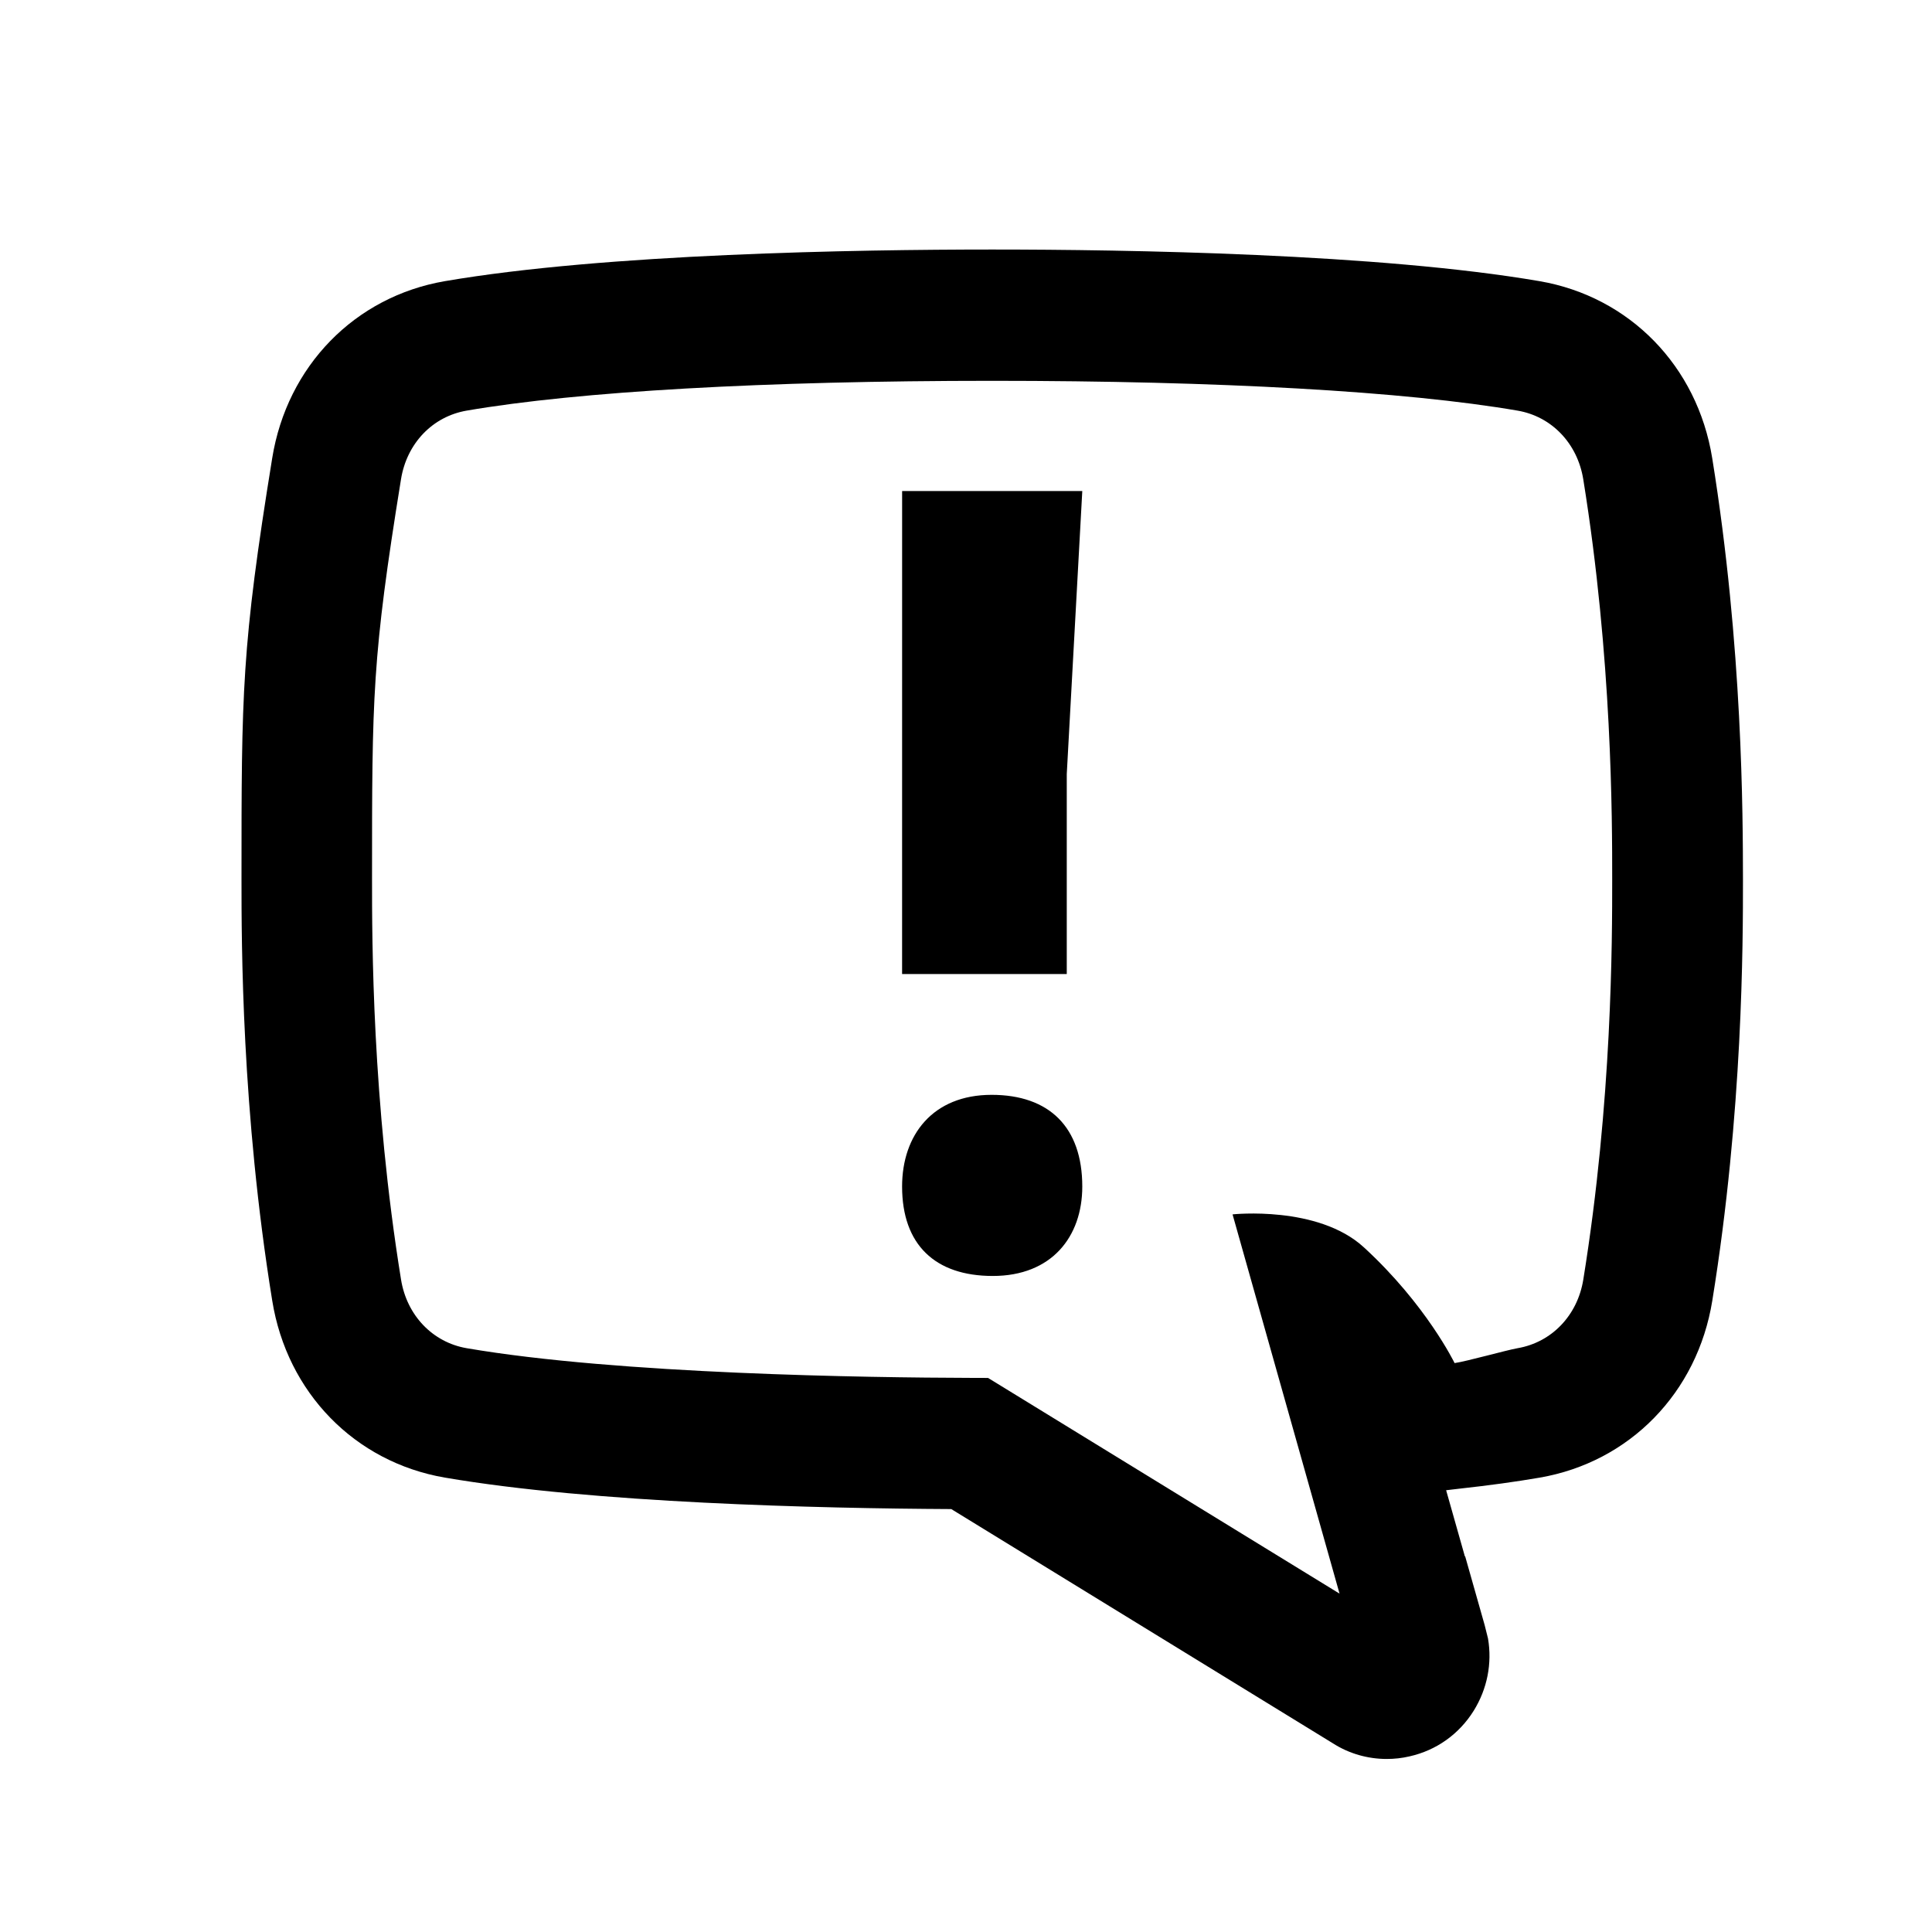
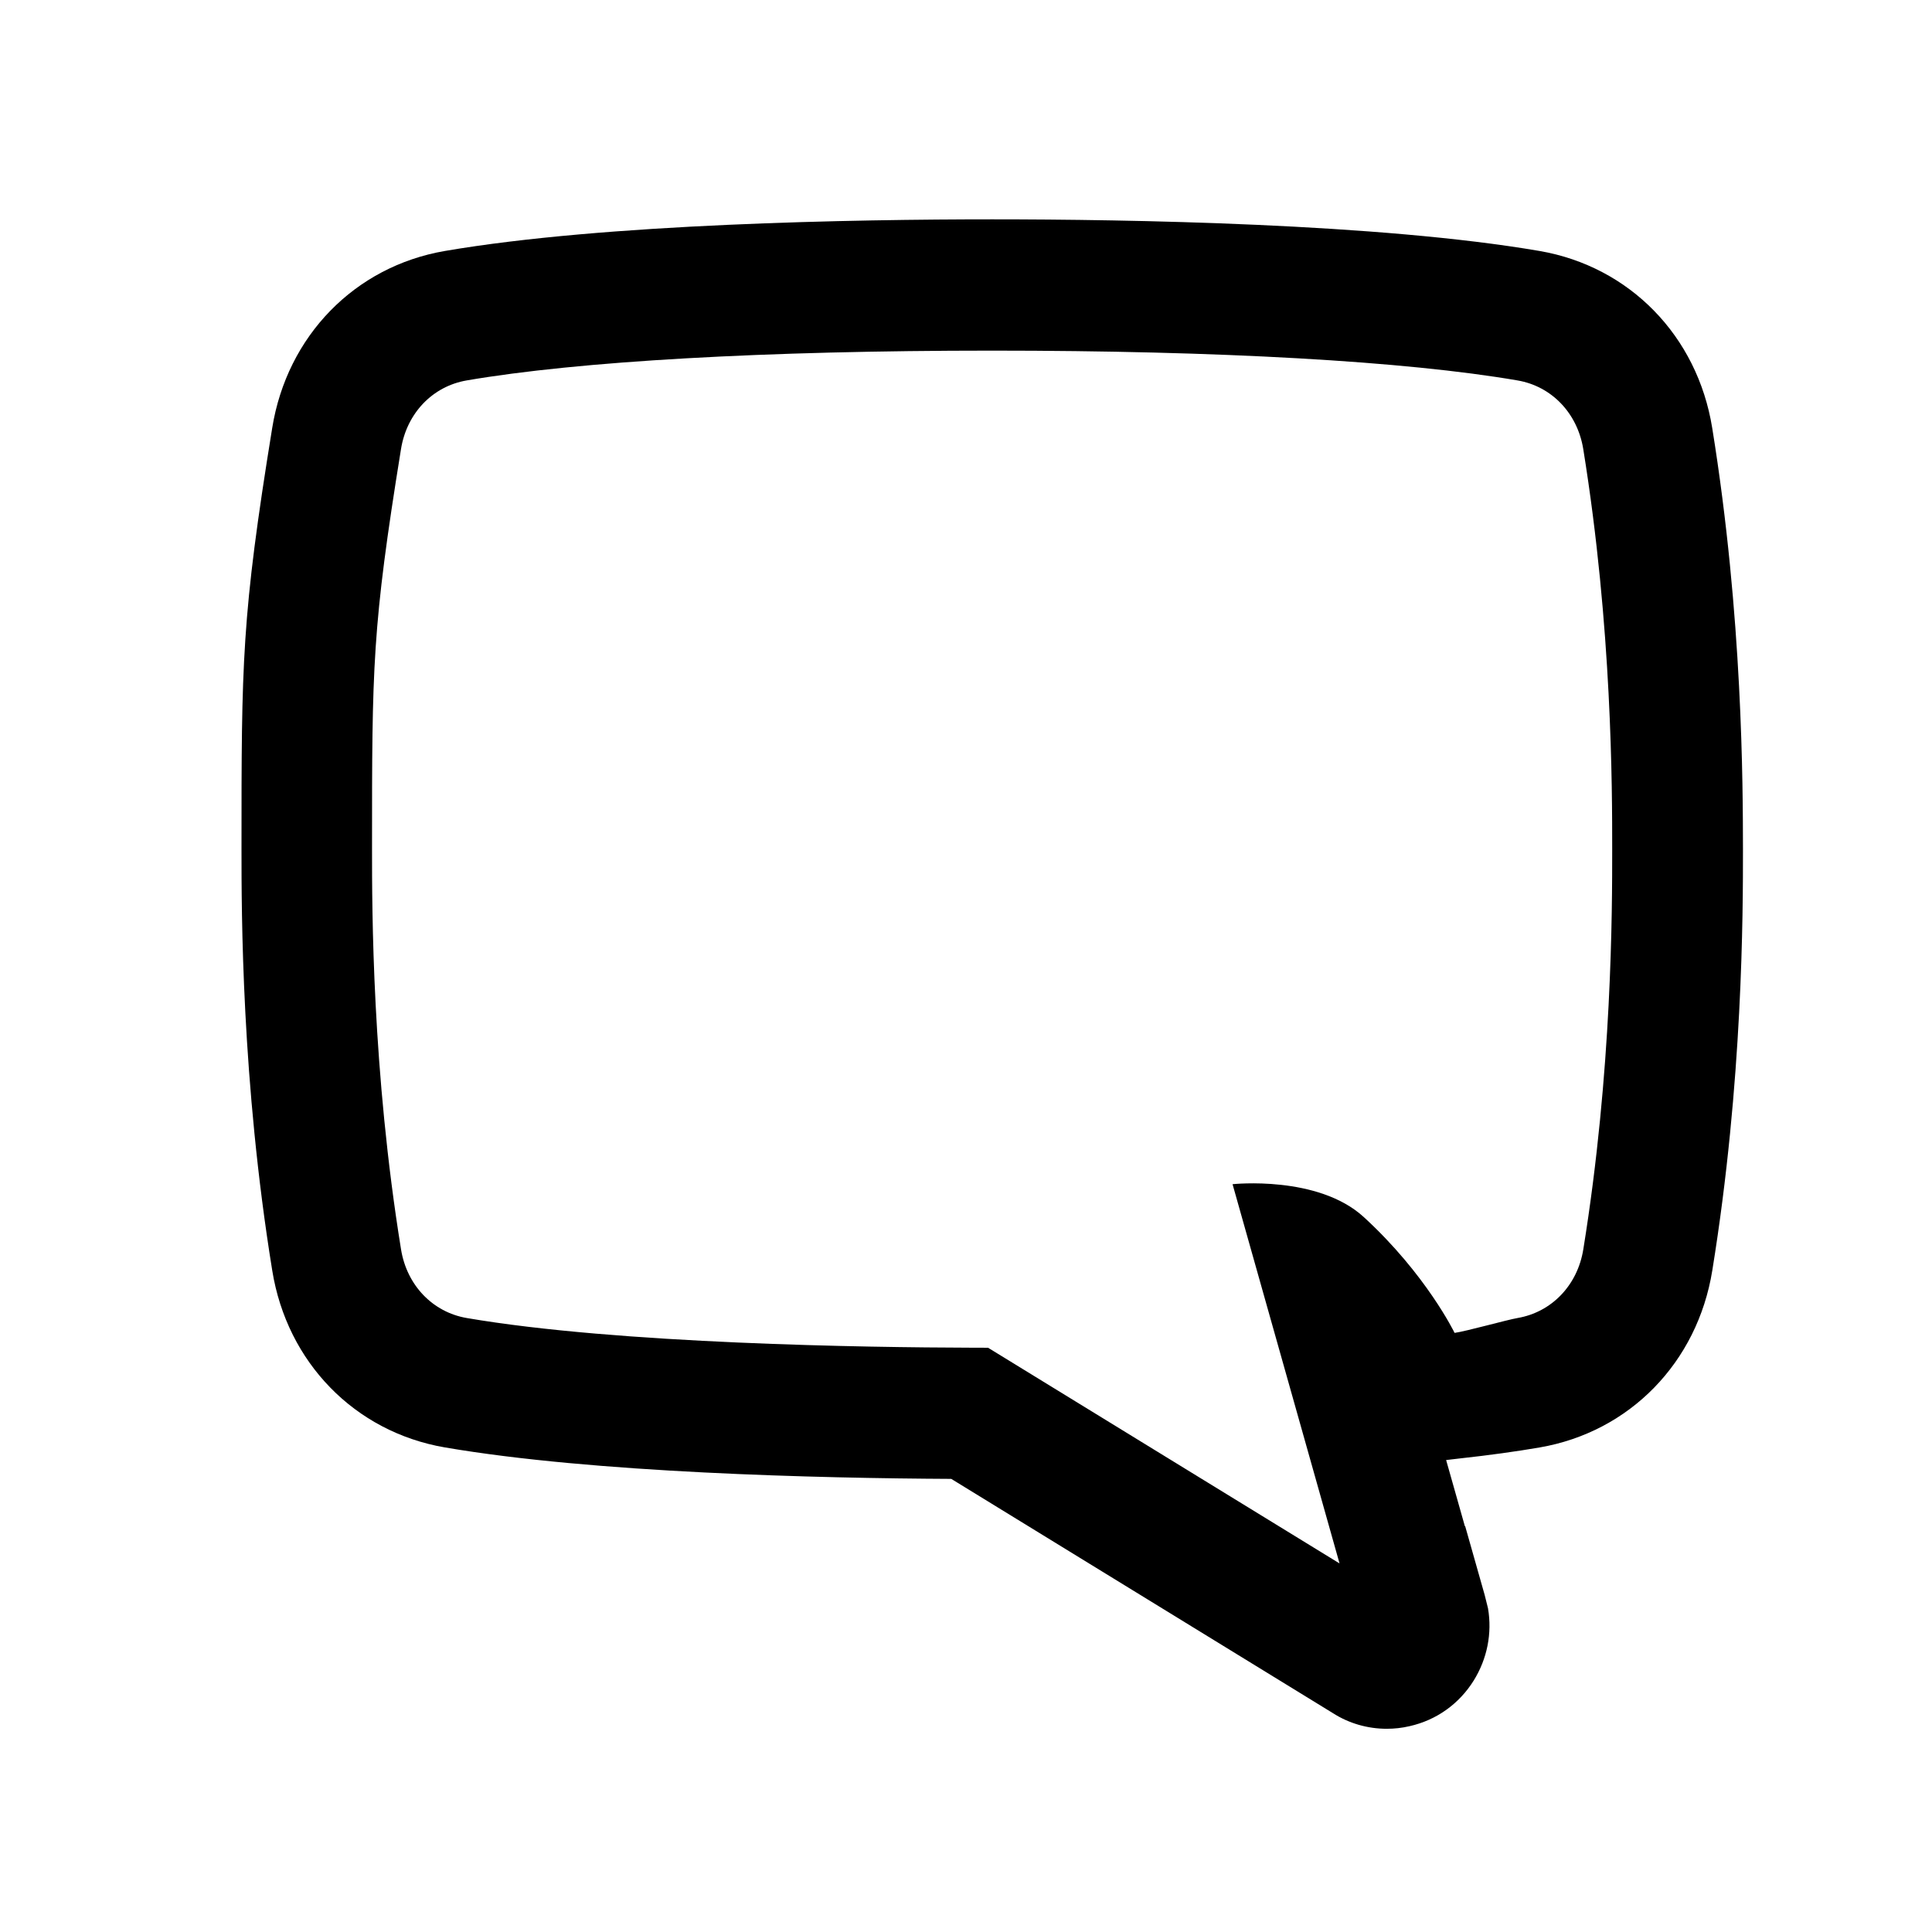
<svg xmlns="http://www.w3.org/2000/svg" version="1.1" id="Layer_1" x="0px" y="0px" width="64px" height="64px" viewBox="0 0 64 64" enable-background="new 0 0 64 64" xml:space="preserve">
-   <g id="mening">
-     <path d="M56.719,15.175C56.227,12.126,53.98,9.827,51,9.314c-5.309-0.912-13.641-1.048-18.133-1.048       c-4.491,0-12.82,0.136-18.132,1.048c-2.982,0.513-5.226,2.813-5.718,5.864C8,21.45,8,22.925,8,29.131c0,2.1,0,7.68,1.018,13.954       c0.49,3.047,2.734,5.349,5.716,5.862c4.93,0.846,12.39,1.021,16.778,1.043l12.649,7.764c0.526,0.336,1.144,0.514,1.776,0.514       c0.252,0,0.504-0.027,0.756-0.086c0.887-0.199,1.642-0.736,2.125-1.511c0.449-0.722,0.615-1.569,0.474-2.394l-0.11-0.441       l-0.646-2.279l-0.01,0.002l-0.621-2.193l0.468-0.055c0.971-0.106,1.854-0.229,2.628-0.362c2.982-0.513,5.229-2.814,5.721-5.863       c1.016-6.274,1.016-11.853,1.016-13.953C57.734,27.03,57.734,21.452,56.719,15.175L56.719,15.175z M52.449,42.387       c-0.191,1.188-1.047,2.08-2.178,2.274c-0.363,0.063-1.693,0.438-2.086,0.493c0,0-0.937-1.939-3.009-3.838       c-1.521-1.394-4.346-1.088-4.346-1.088l3.544,12.563l-11.643-7.145l-0.604-0.002c-3.334-0.009-11.632-0.121-16.667-0.983       c-1.129-0.194-1.983-1.087-2.175-2.272c-0.961-5.931-0.961-11.253-0.961-13.258c0-6.065,0-7.327,0.96-13.257       c0.192-1.188,1.046-2.079,2.177-2.272c3.705-0.637,9.884-0.987,17.404-0.987c7.521,0,13.702,0.35,17.403,0.987       c1.133,0.192,1.986,1.086,2.179,2.271c0.959,5.93,0.959,11.253,0.959,13.258S53.408,36.459,52.449,42.387L52.449,42.387z" />
-     <path d="M29.883,32.267h5.455v-6.626l0.514-9.374h-5.968L29.883,32.267" />
-     <path d="M32.848,36.268c-1.95,0-2.965,1.332-2.965,3.037c0,1.926,1.092,2.963,3.004,2.963c1.95,0,2.965-1.297,2.965-2.963       C35.852,37.341,34.76,36.268,32.848,36.268" />
+   <g id="Mening">
+     <path d="M56.719,14.175C56.227,11.126,53.98,8.827,51,8.314c-5.309-0.912-13.641-1.048-18.133-1.048   c-4.491,0-12.82,0.136-18.132,1.048c-2.982,0.513-5.226,2.813-5.718,5.864C8,20.45,8,21.925,8,28.131c0,2.1,0,7.68,1.018,13.954   c0.49,3.047,2.734,5.349,5.716,5.862c4.93,0.846,12.39,1.021,16.778,1.043l12.649,7.764c0.526,0.336,1.144,0.514,1.776,0.514   c0.252,0,0.504-0.027,0.756-0.086c0.887-0.199,1.642-0.736,2.125-1.511c0.449-0.722,0.615-1.569,0.474-2.394l-0.11-0.441   l-0.646-2.279l-0.01,0.002l-0.621-2.193l0.468-0.055c0.971-0.106,1.854-0.229,2.628-0.362c2.982-0.513,5.229-2.814,5.721-5.863   c1.016-6.274,1.016-11.853,1.016-13.953C57.734,26.03,57.734,20.452,56.719,14.175L56.719,14.175L56.719,14.175z M52.449,41.387   c-0.191,1.188-1.047,2.08-2.178,2.274c-0.363,0.063-1.693,0.438-2.086,0.493c0,0-0.937-1.939-3.009-3.838   c-1.521-1.394-4.346-1.088-4.346-1.088l3.544,12.563l-11.643-7.145l-0.604-0.002c-3.334-0.009-11.632-0.121-16.667-0.983   c-1.129-0.194-1.983-1.087-2.175-2.272c-0.961-5.931-0.961-11.253-0.961-13.258c0-6.065,0-7.327,0.96-13.257   c0.192-1.188,1.046-2.079,2.177-2.272c3.705-0.637,9.884-0.987,17.404-0.987c7.521,0,13.702,0.35,17.403,0.987   c1.133,0.192,1.986,1.086,2.179,2.271c0.959,5.93,0.959,11.253,0.959,13.258S53.408,35.459,52.449,41.387L52.449,41.387   L52.449,41.387z" />
  </g>
</svg>
